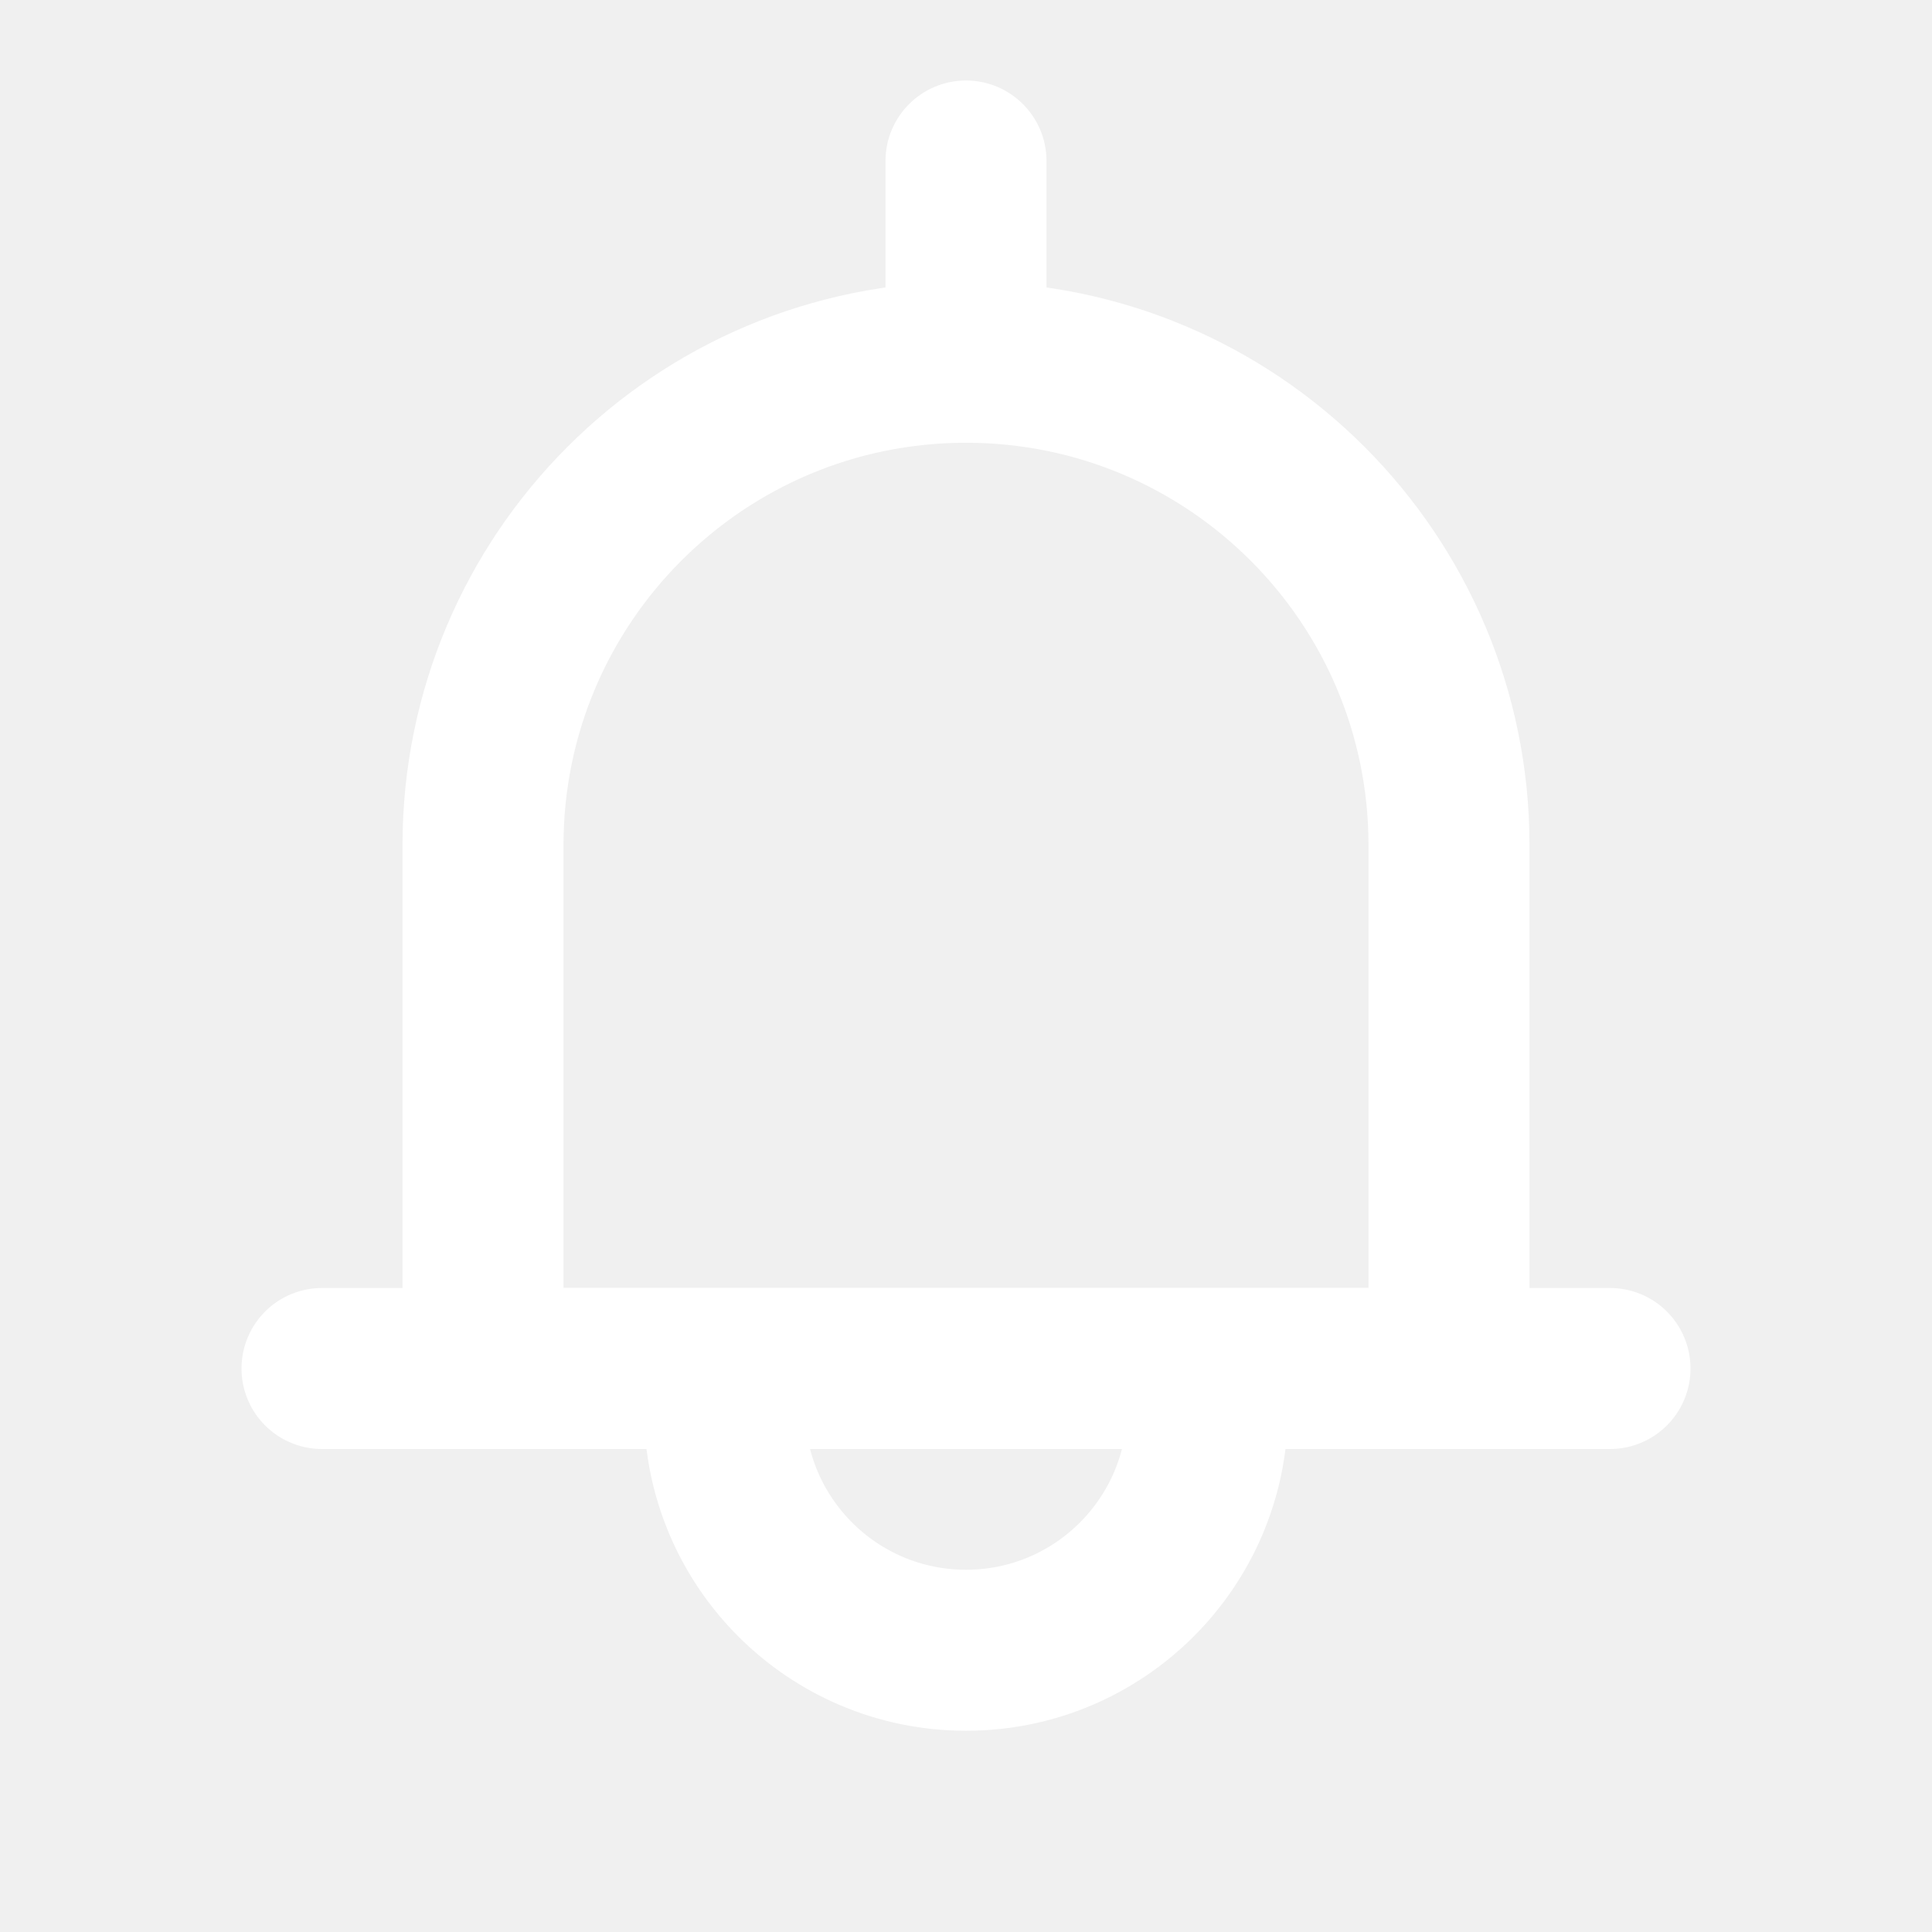
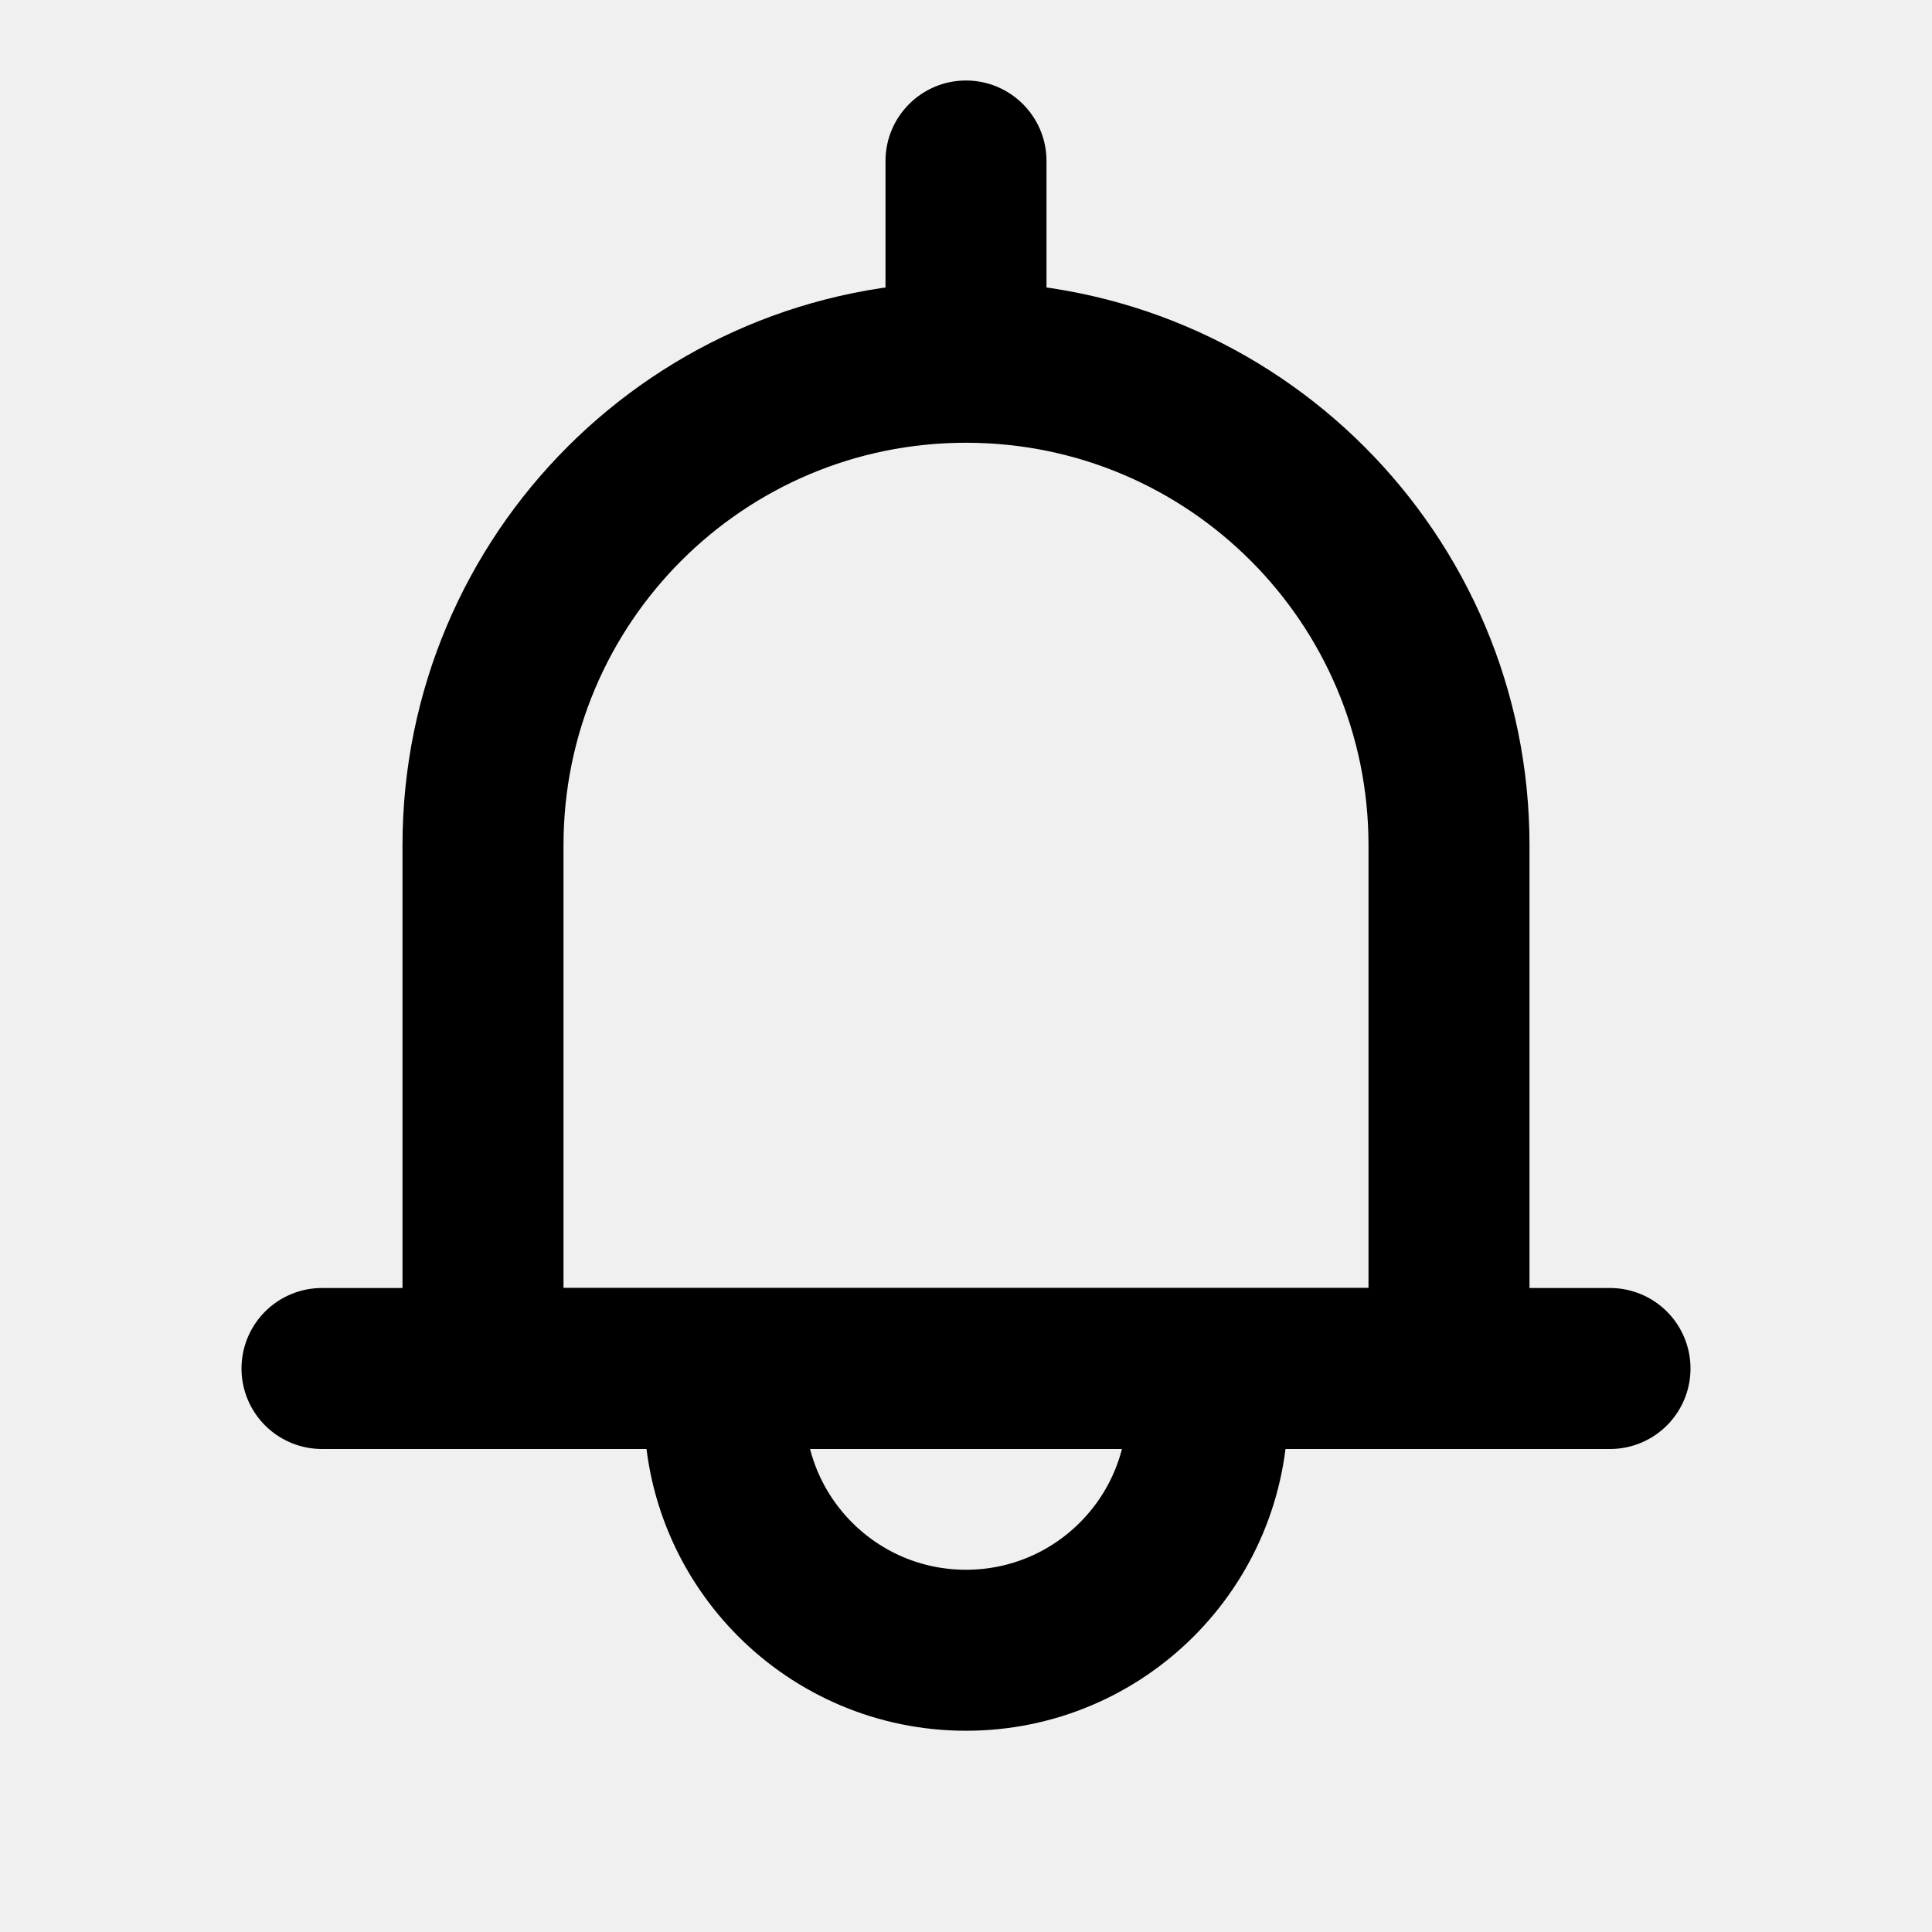
<svg xmlns="http://www.w3.org/2000/svg" width="24" height="24" viewBox="0 0 24 24" fill="none">
  <g id="SVG">
-     <path id="Vector" d="M6 10.5C6 7.186 8.686 4.5 12 4.5C15.314 4.5 18 7.186 18 10.5V17H6V10.5Z" stroke="white" stroke-width="2" stroke-linejoin="round" />
-     <path id="Vector_2" d="M4 17H20" stroke="white" stroke-width="2" stroke-linecap="round" />
-     <path id="Vector_3" d="M15 17.5C15 19.157 13.657 20.5 12 20.5C10.343 20.5 9 19.157 9 17.5" stroke="white" stroke-width="2" />
-     <path id="Vector_4" d="M13 2C13 1.448 12.552 1 12 1C11.448 1 11 1.448 11 2V4C11 4.552 11.448 5 12 5C12.552 5 13 4.552 13 4V2Z" fill="white" />
+     <path id="Vector" d="M6 10.5C6 7.186 8.686 4.5 12 4.5C15.314 4.5 18 7.186 18 10.5V17H6V10.5Z" stroke="black" stroke-width="2" stroke-linejoin="round" />
+     <path id="Vector_2" d="M4 17H20" stroke="black" stroke-width="2" stroke-linecap="round" />
+     <path id="Vector_3" d="M15 17.5C15 19.157 13.657 20.5 12 20.5C10.343 20.5 9 19.157 9 17.5" stroke="black" stroke-width="2" />
+     <path id="Vector_4" d="M13 2C13 1.448 12.552 1 12 1C11.448 1 11 1.448 11 2V4C11 4.552 11.448 5 12 5C12.552 5 13 4.552 13 4V2Z" fill="black" />
  </g>
</svg>
